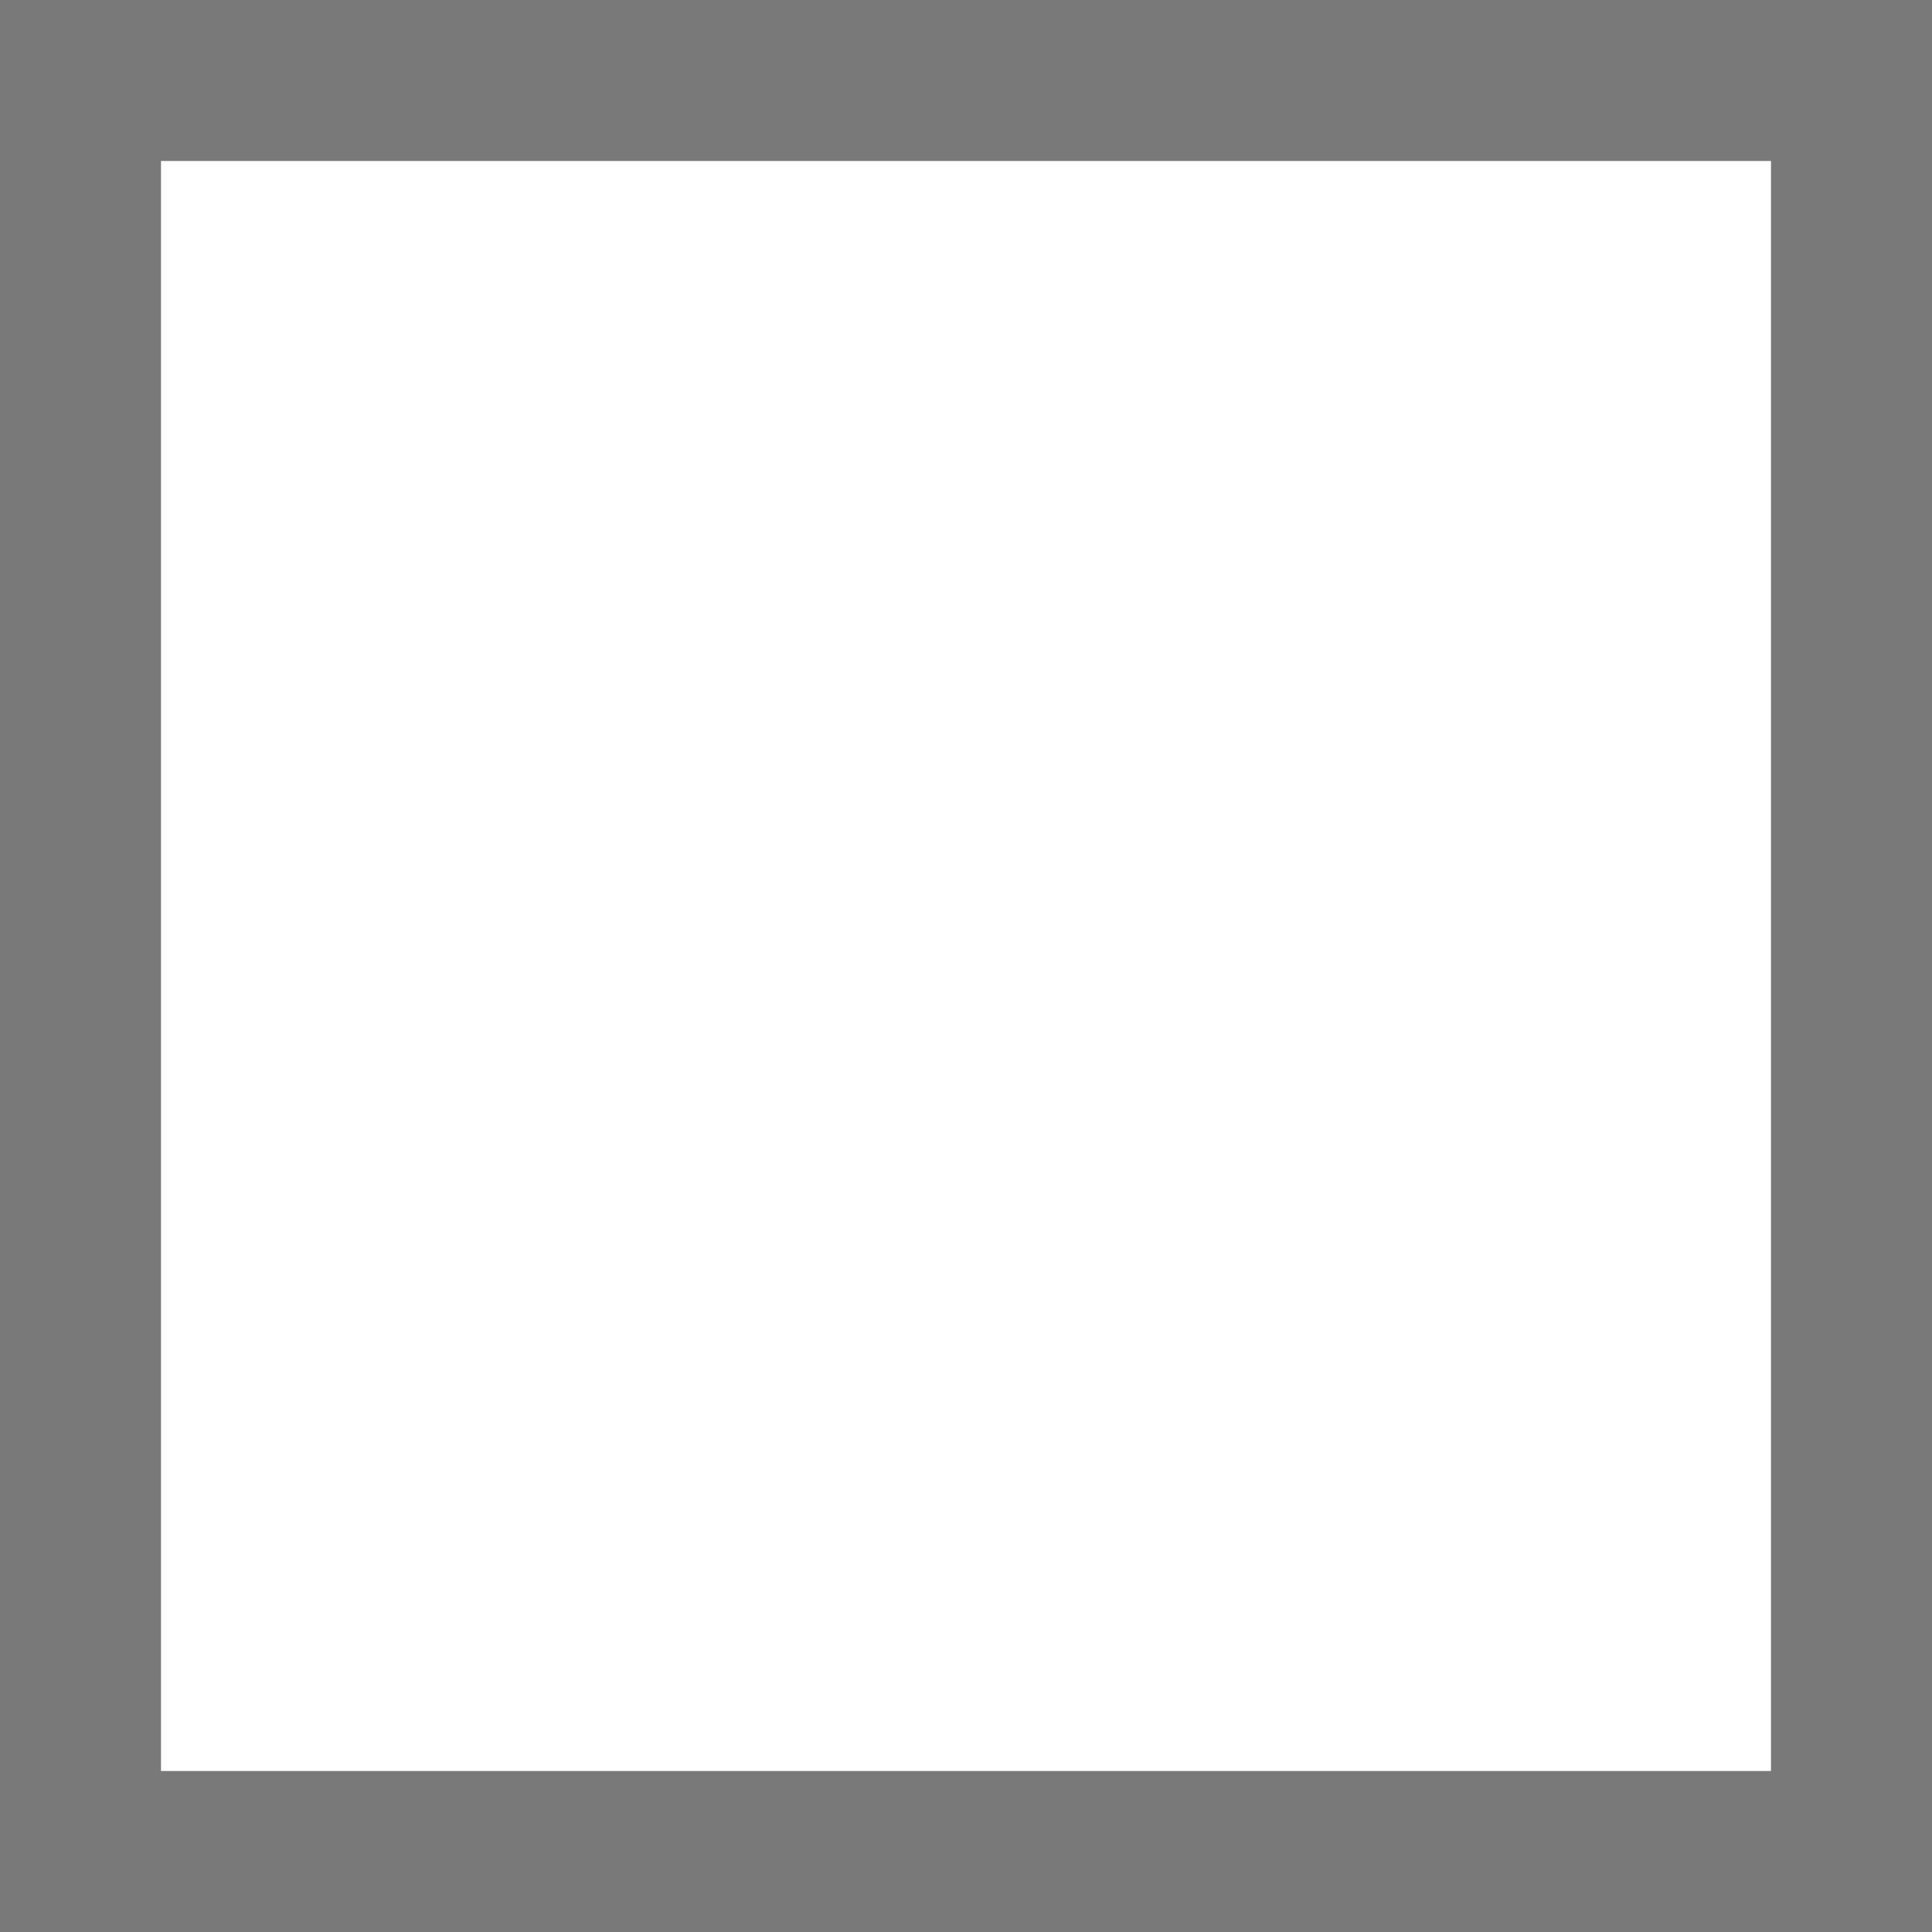
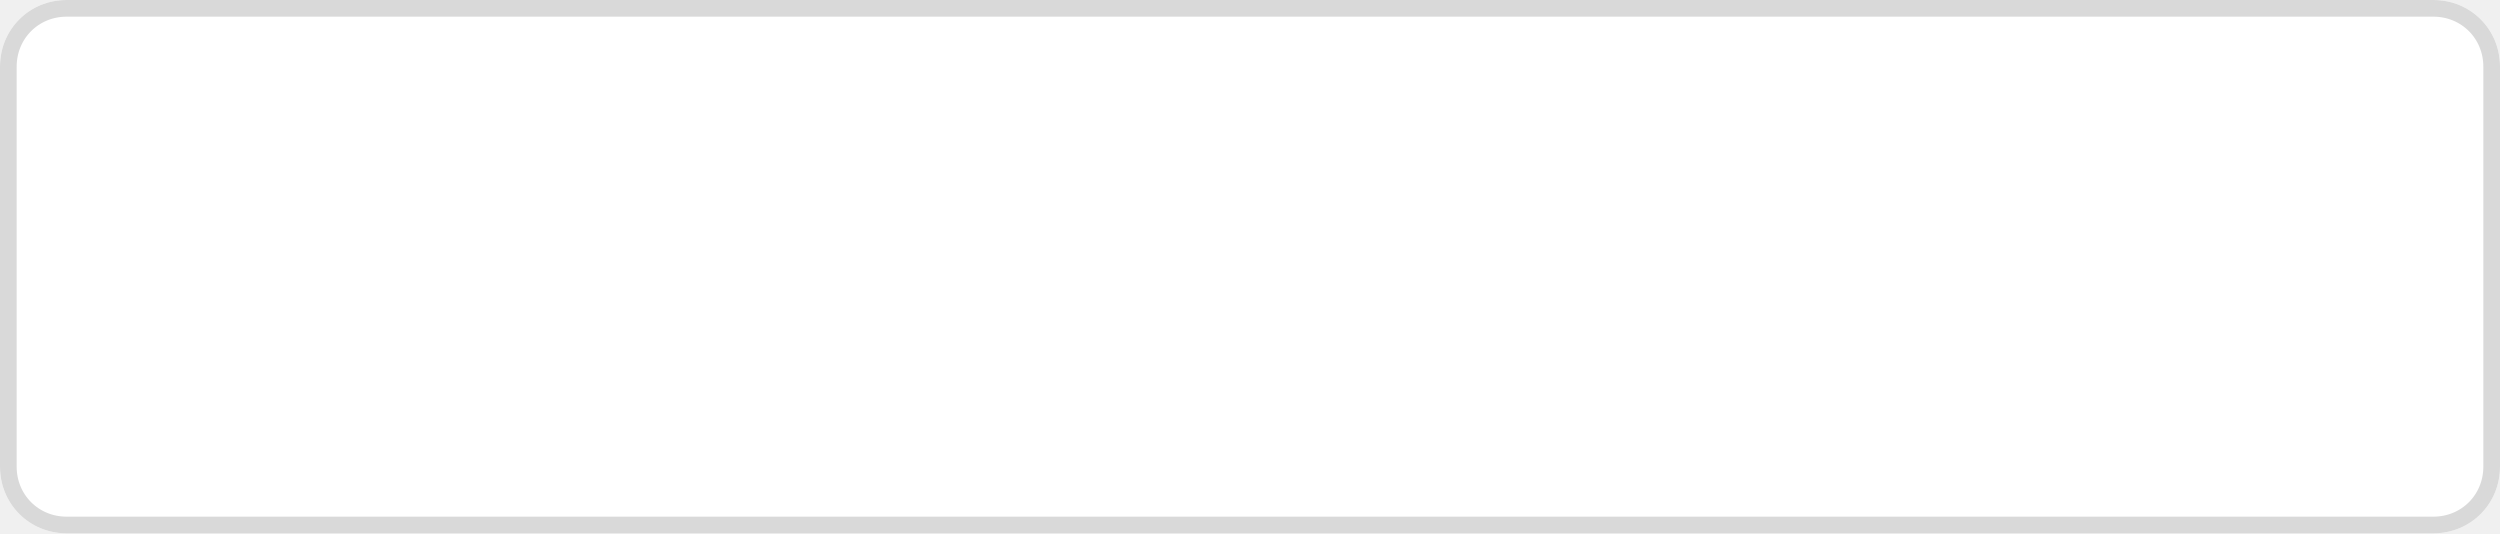
- <svg xmlns="http://www.w3.org/2000/svg" version="1.1" width="12px" height="12px" viewBox="43 73.5  12 12">
-   <path d="M 43.5 74  L 54.5 74  L 54.5 85  L 43.5 85  L 43.5 74  Z " fill-rule="nonzero" fill="#ffffff" stroke="none" />
-   <path d="M 43.5 74  L 54.5 74  L 54.5 85  L 43.5 85  L 43.5 74  Z " stroke-width="1" stroke="#797979" fill="none" />
+ <svg xmlns="http://www.w3.org/2000/svg" version="1.1" width="150px" height="32px">
+   <defs>
+     <mask fill="white" id="clip275">
+       <path d="M 0 28  L 0 4  C 0 1.76  1.76 0  4 0  L 146 0  C 148.24 0  150 1.76  150 4  L 150 28  C 150 30.24  148.24 32  146 32  L 78.494 32  L 4 32  C 1.76 32  0 30.24  0 28  Z " fill-rule="evenodd" />
+     </mask>
+   </defs>
+   <g transform="matrix(1 0 0 1 -472 -1307 )">
+     <path d="M 0 28  L 0 4  C 0 1.76  1.76 0  4 0  L 146 0  C 148.24 0  150 1.76  150 4  L 150 28  C 150 30.24  148.24 32  146 32  L 78.494 32  L 4 32  C 1.76 32  0 30.24  0 28  Z " fill-rule="nonzero" fill="#ffffff" stroke="none" transform="matrix(1 0 0 1 472 1307 )" />
+     <path d="M 0 28  L 0 4  C 0 1.76  1.76 0  4 0  L 146 0  C 148.24 0  150 1.76  150 4  L 150 28  C 150 30.24  148.24 32  146 32  L 78.494 32  L 4 32  C 1.76 32  0 30.24  0 28  Z " stroke-width="2" stroke="#d9d9d9" fill="none" transform="matrix(1 0 0 1 472 1307 )" mask="url(#clip275)" />
+   </g>
</svg>
